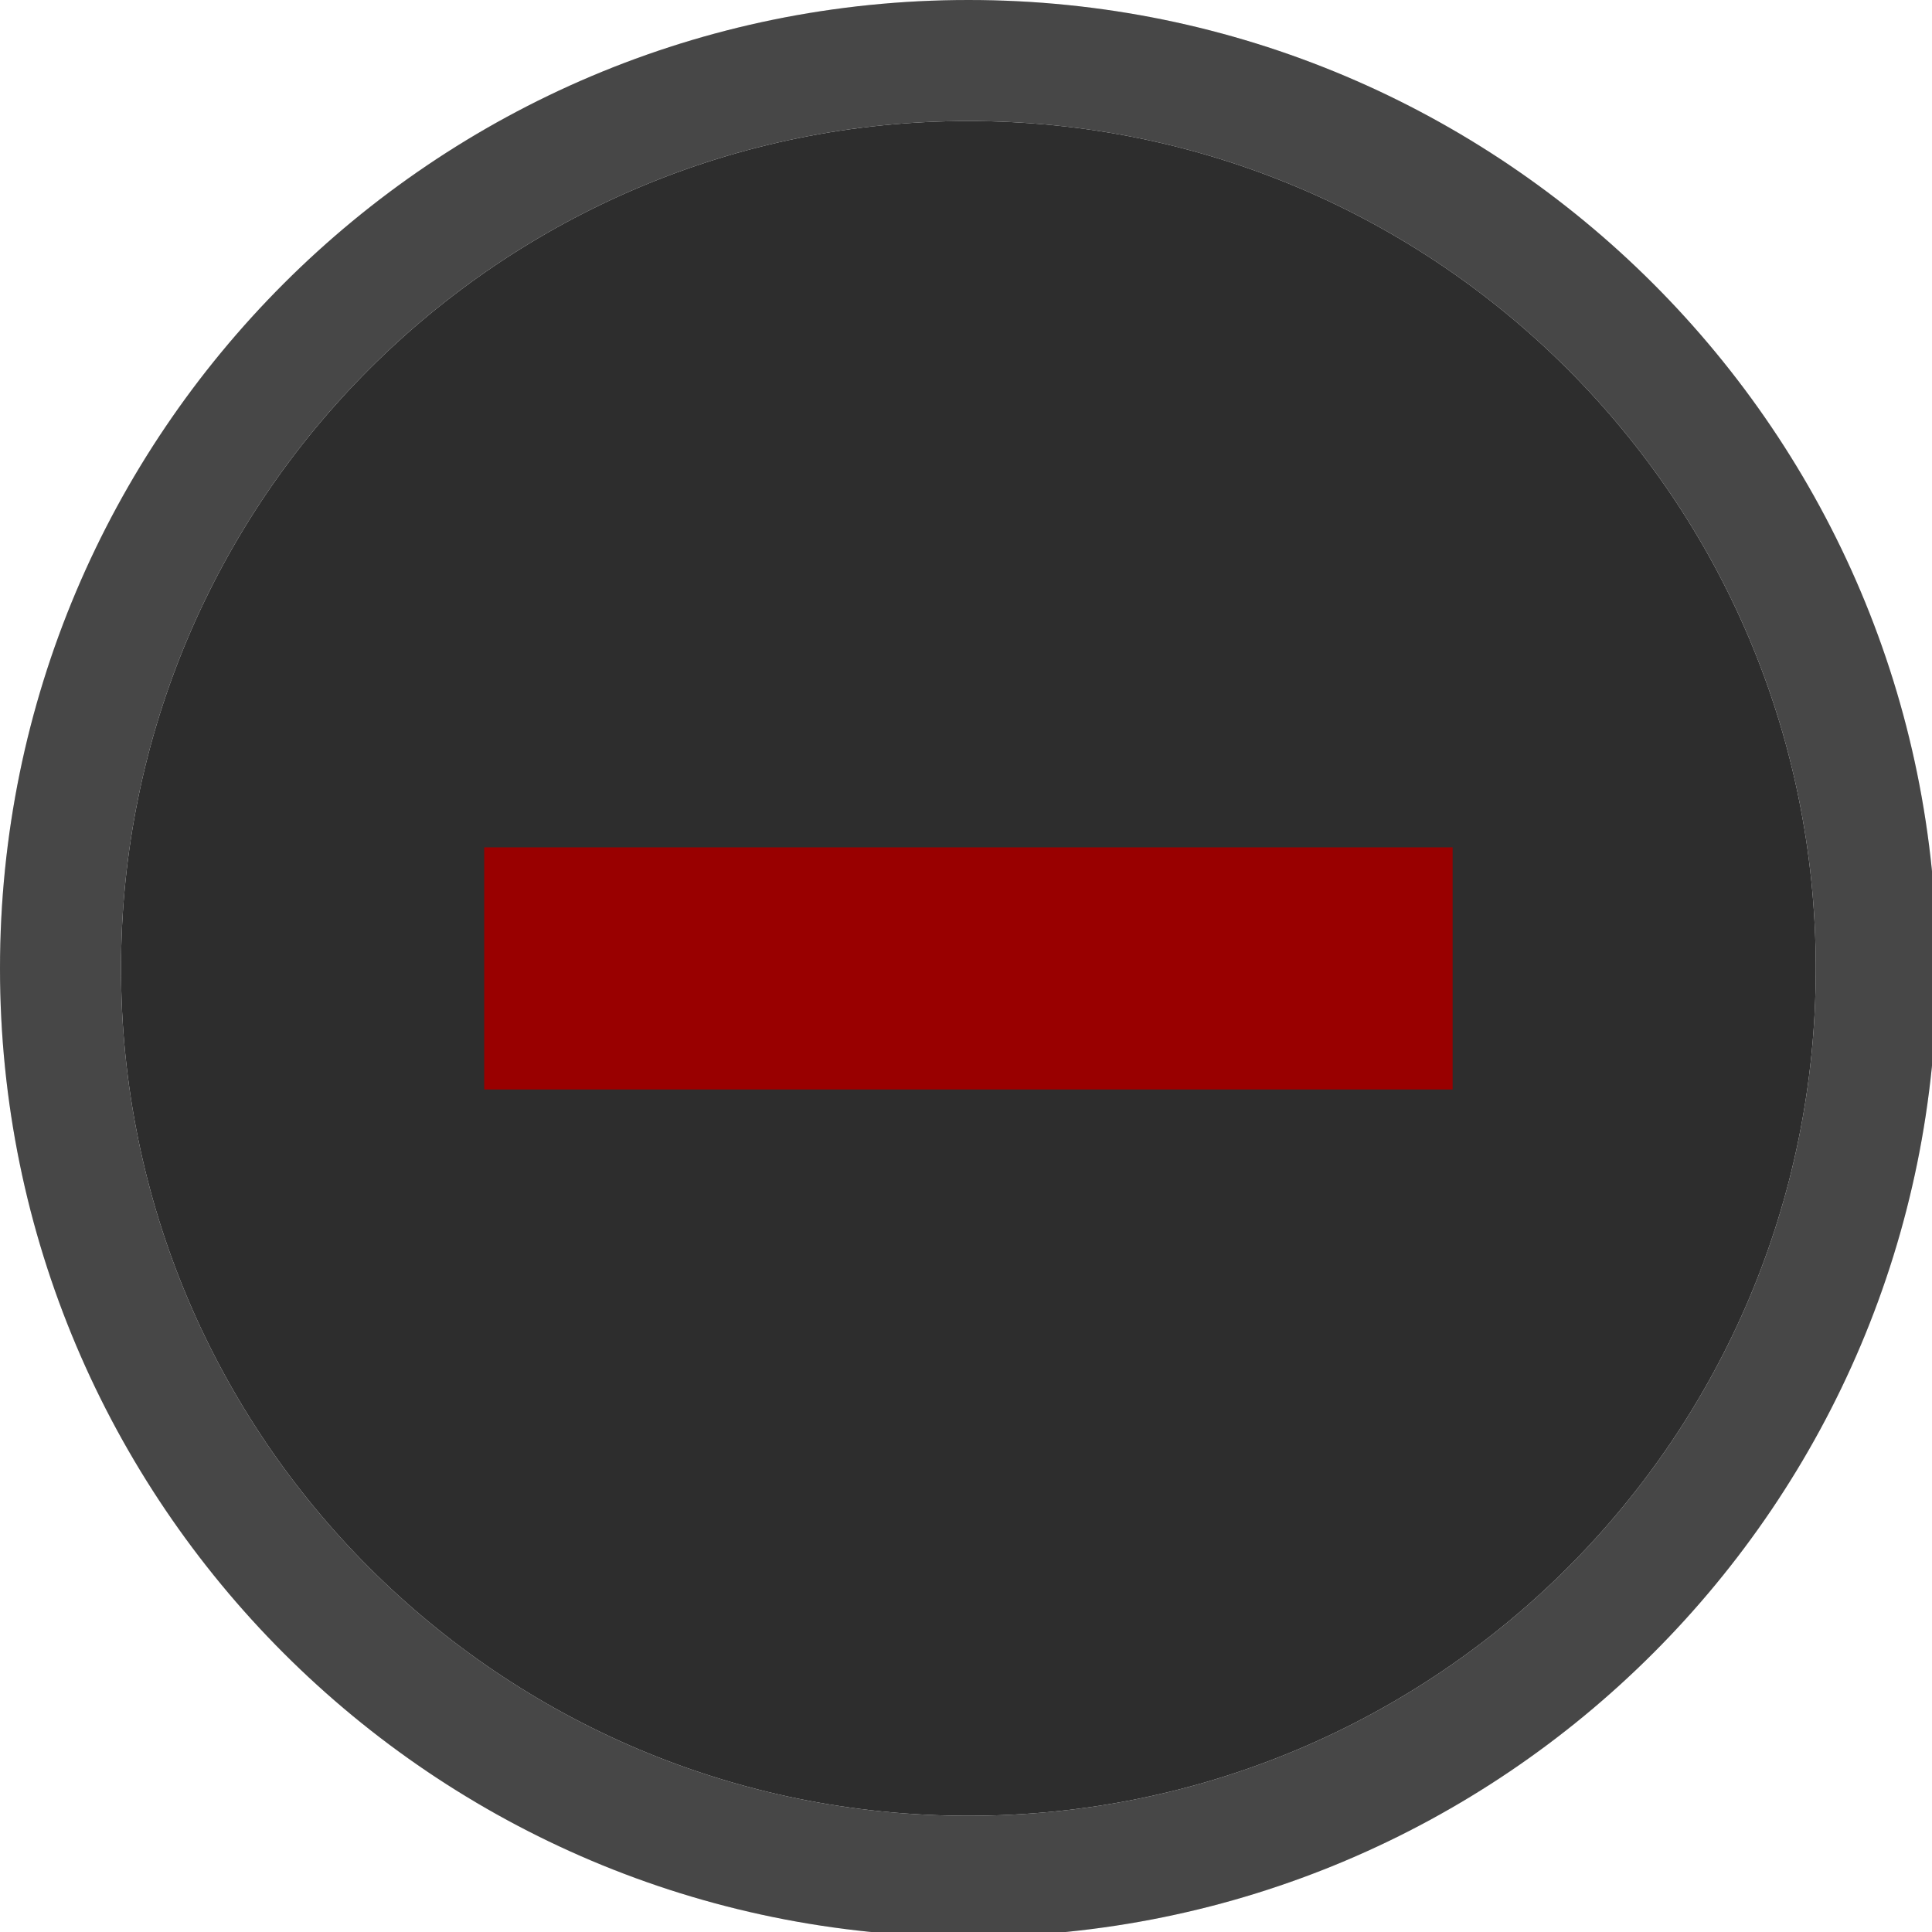
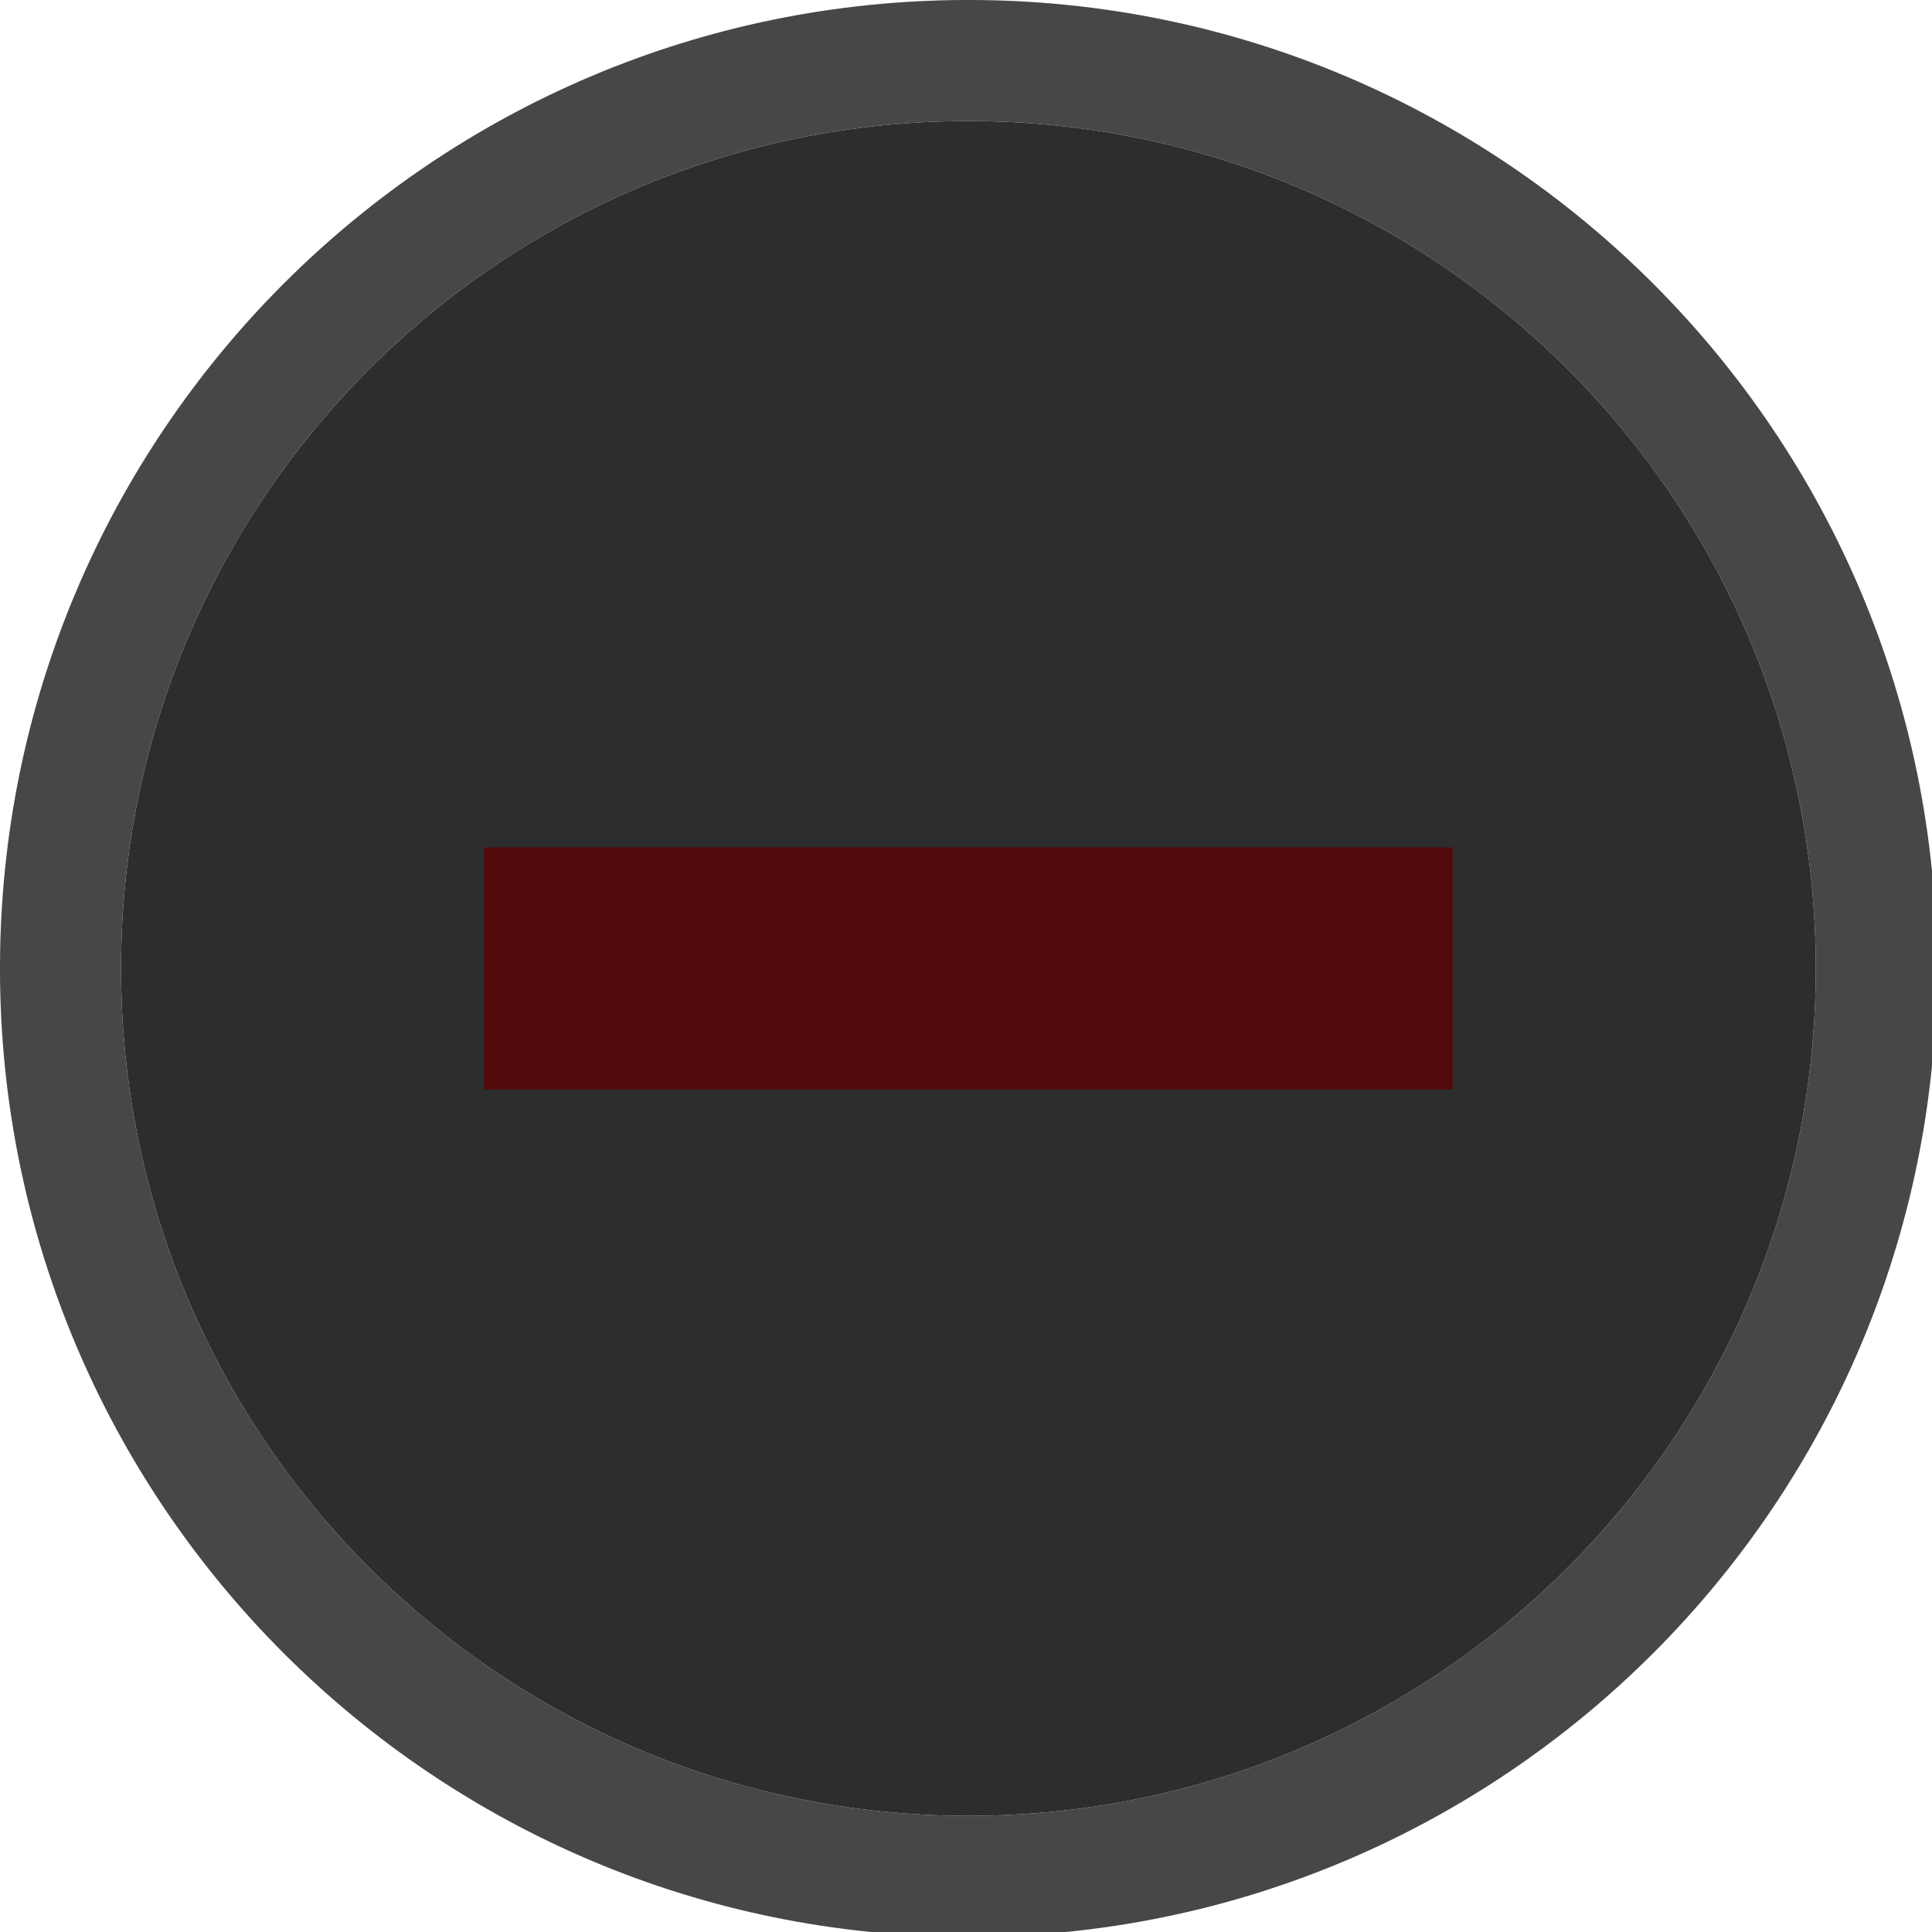
<svg xmlns="http://www.w3.org/2000/svg" width="133pt" height="133pt" viewBox="0 0 133 133" version="1.1">
  <g id="surface1">
    <path style=" stroke:none;fill-rule:nonzero;fill:#2d2d2d;fill-opacity:1;" d="M 125 66.668 C 125 98.895 98.895 125 66.668 125 C 34.441 125 8.332 98.895 8.332 66.668 C 8.332 34.441 34.441 8.332 66.668 8.332 C 98.895 8.332 125 34.441 125 66.668 Z M 125 66.668 " />
    <path style=" stroke:none;fill-rule:nonzero;fill:#2d2d2d;fill-opacity:1;" d="M 66.668 0 C 29.852 0 0 29.852 0 66.668 C 0 103.484 29.852 133.332 66.668 133.332 C 103.484 133.332 133.332 103.484 133.332 66.668 C 133.332 29.852 103.484 0 66.668 0 Z M 66.668 8.332 C 98.895 8.332 125 34.441 125 66.668 C 125 98.895 98.895 125 66.668 125 C 34.441 125 8.332 98.895 8.332 66.668 C 8.332 34.441 34.441 8.332 66.668 8.332 Z M 66.668 8.332 " />
    <path style=" stroke:none;fill-rule:nonzero;fill:#dedede;fill-opacity:0.15;" d="M 66.668 0 C 29.852 0 0 29.852 0 66.668 C 0 103.484 29.852 133.332 66.668 133.332 C 103.484 133.332 133.332 103.484 133.332 66.668 C 133.332 29.852 103.484 0 66.668 0 Z M 66.668 8.332 C 98.895 8.332 125 34.441 125 66.668 C 125 98.895 98.895 125 66.668 125 C 34.441 125 8.332 98.895 8.332 66.668 C 8.332 34.441 34.441 8.332 66.668 8.332 Z M 66.668 8.332 " />
-     <path style=" stroke:none;fill-rule:nonzero;fill:#990000;fill-opacity:1;" d="M 33.332 58.332 L 100 58.332 L 100 75 L 33.332 75 Z M 33.332 58.332 " />
+     <path style=" stroke:none;fill-rule:nonzero;fill:#520A0A;fill-opacity:1;" d="M 33.332 58.332 L 100 58.332 L 100 75 L 33.332 75 Z M 33.332 58.332 " />
  </g>
</svg>
